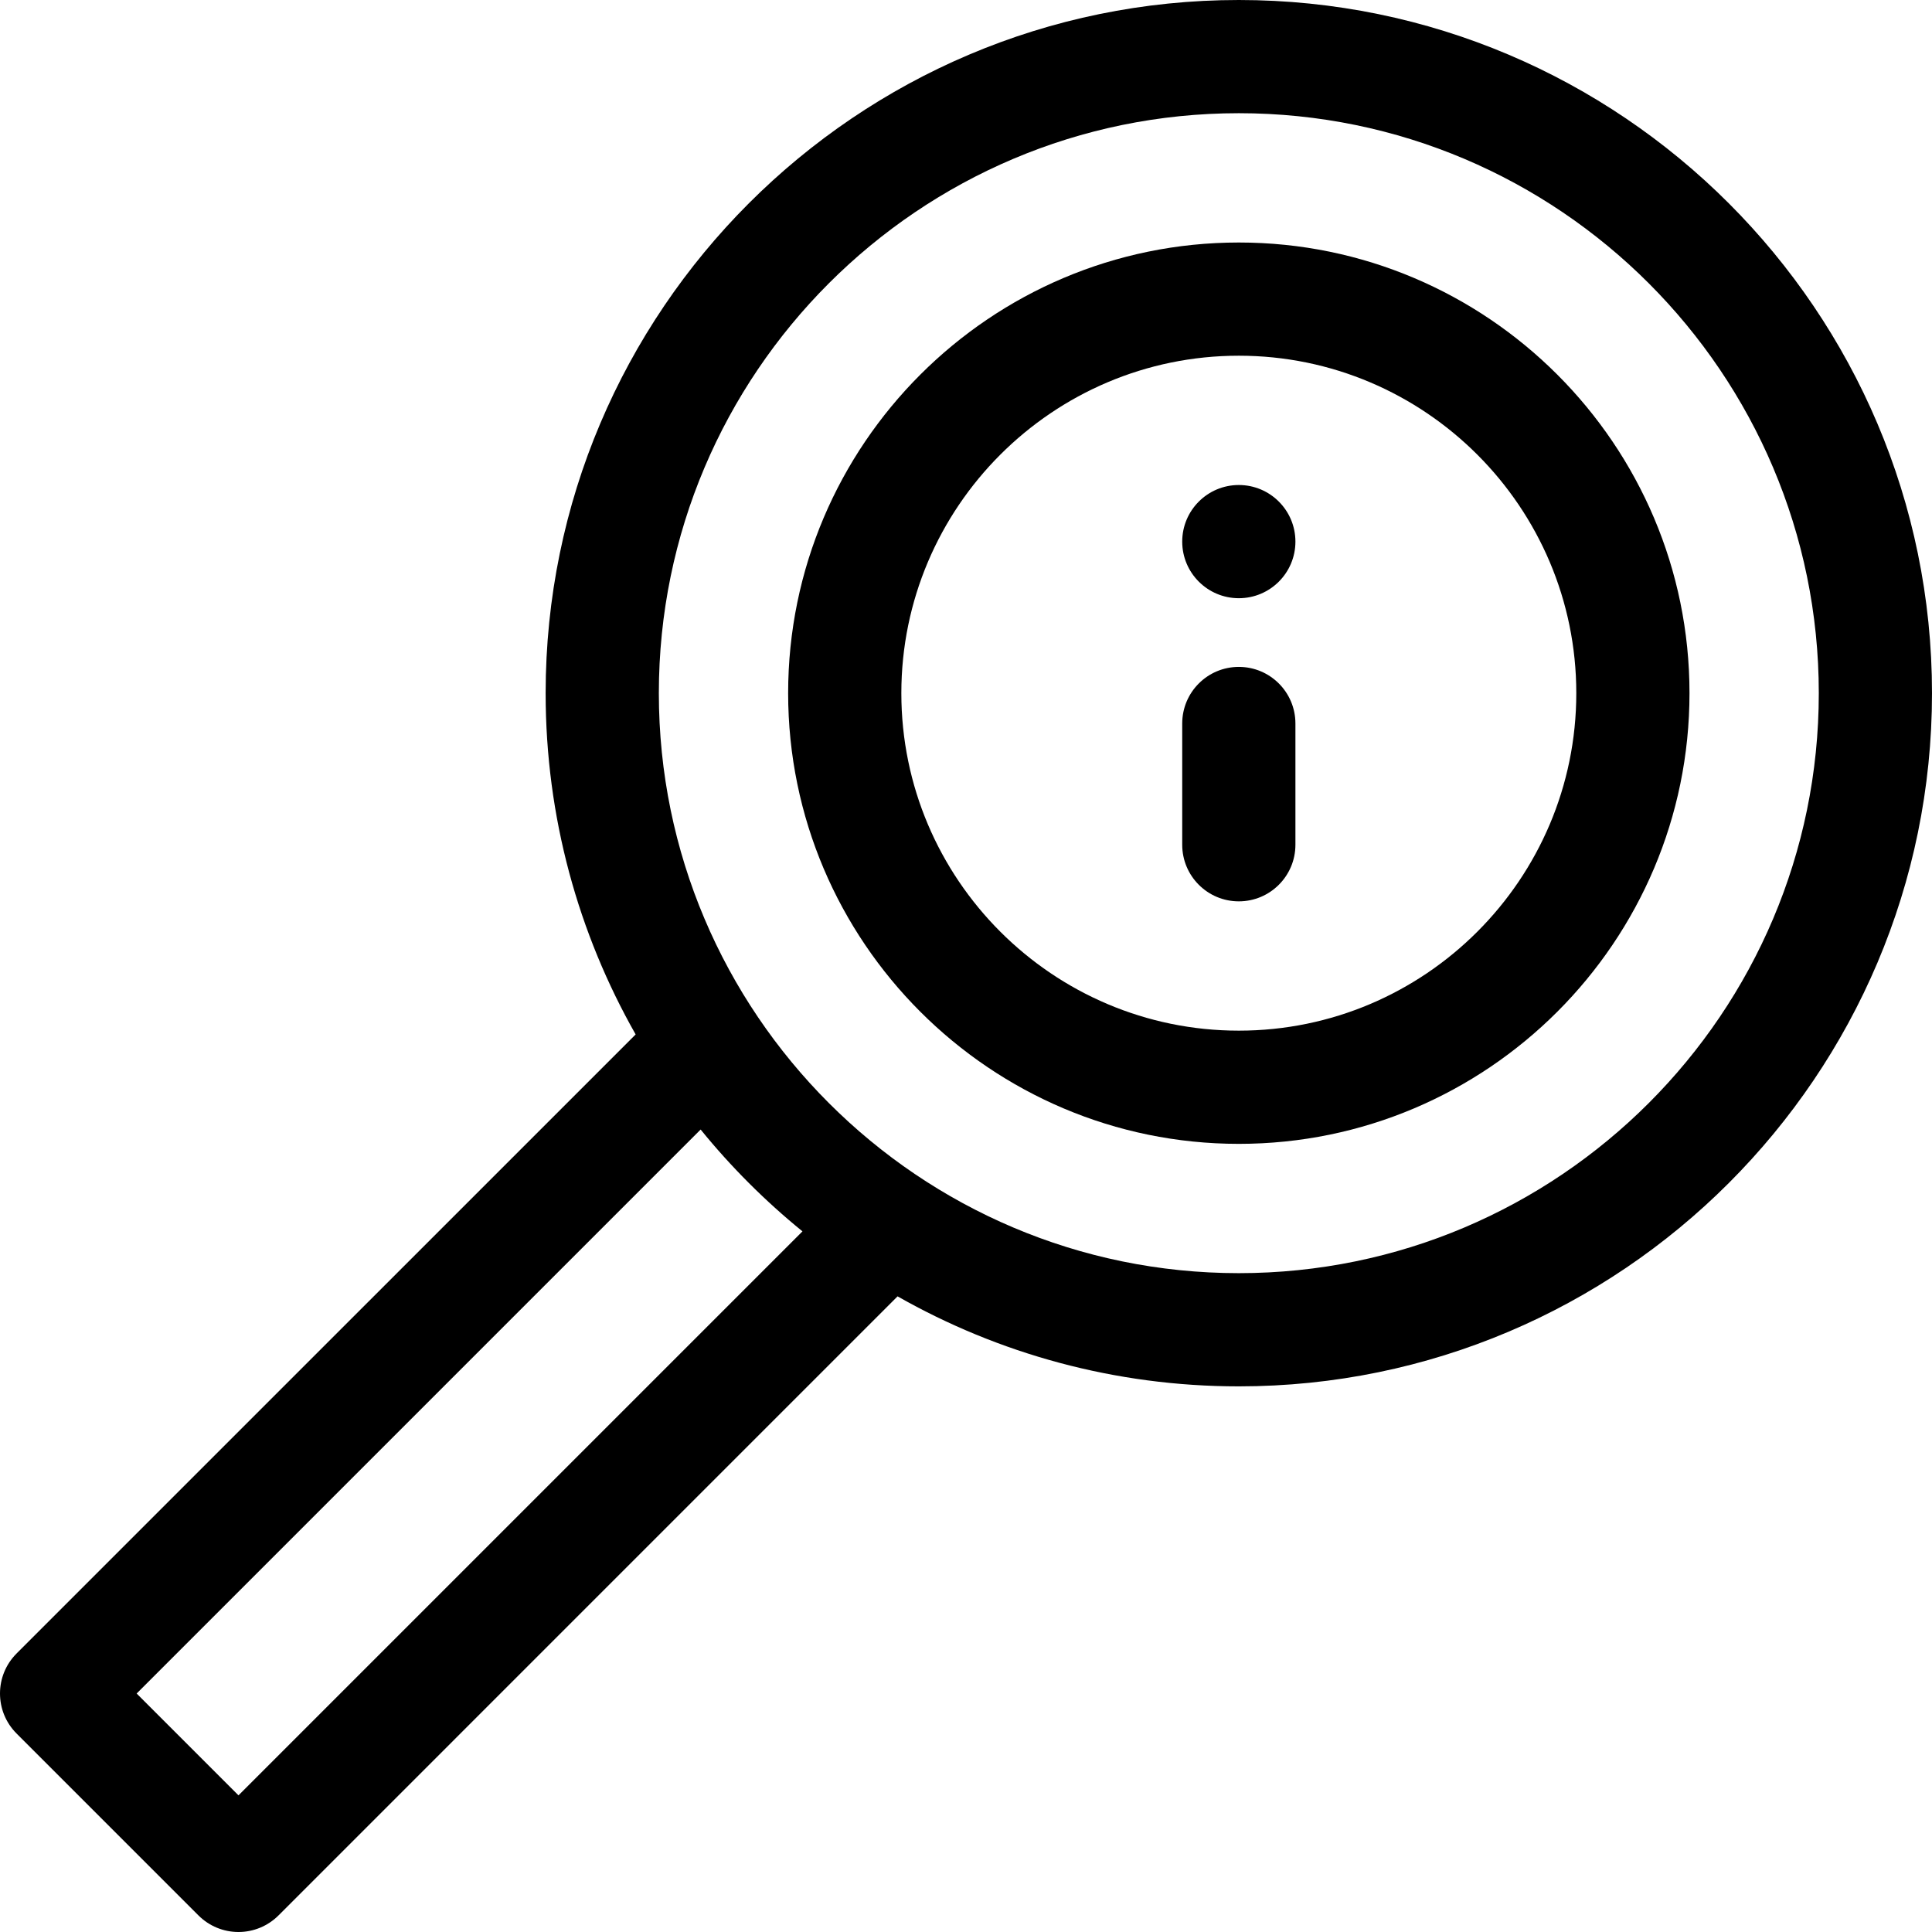
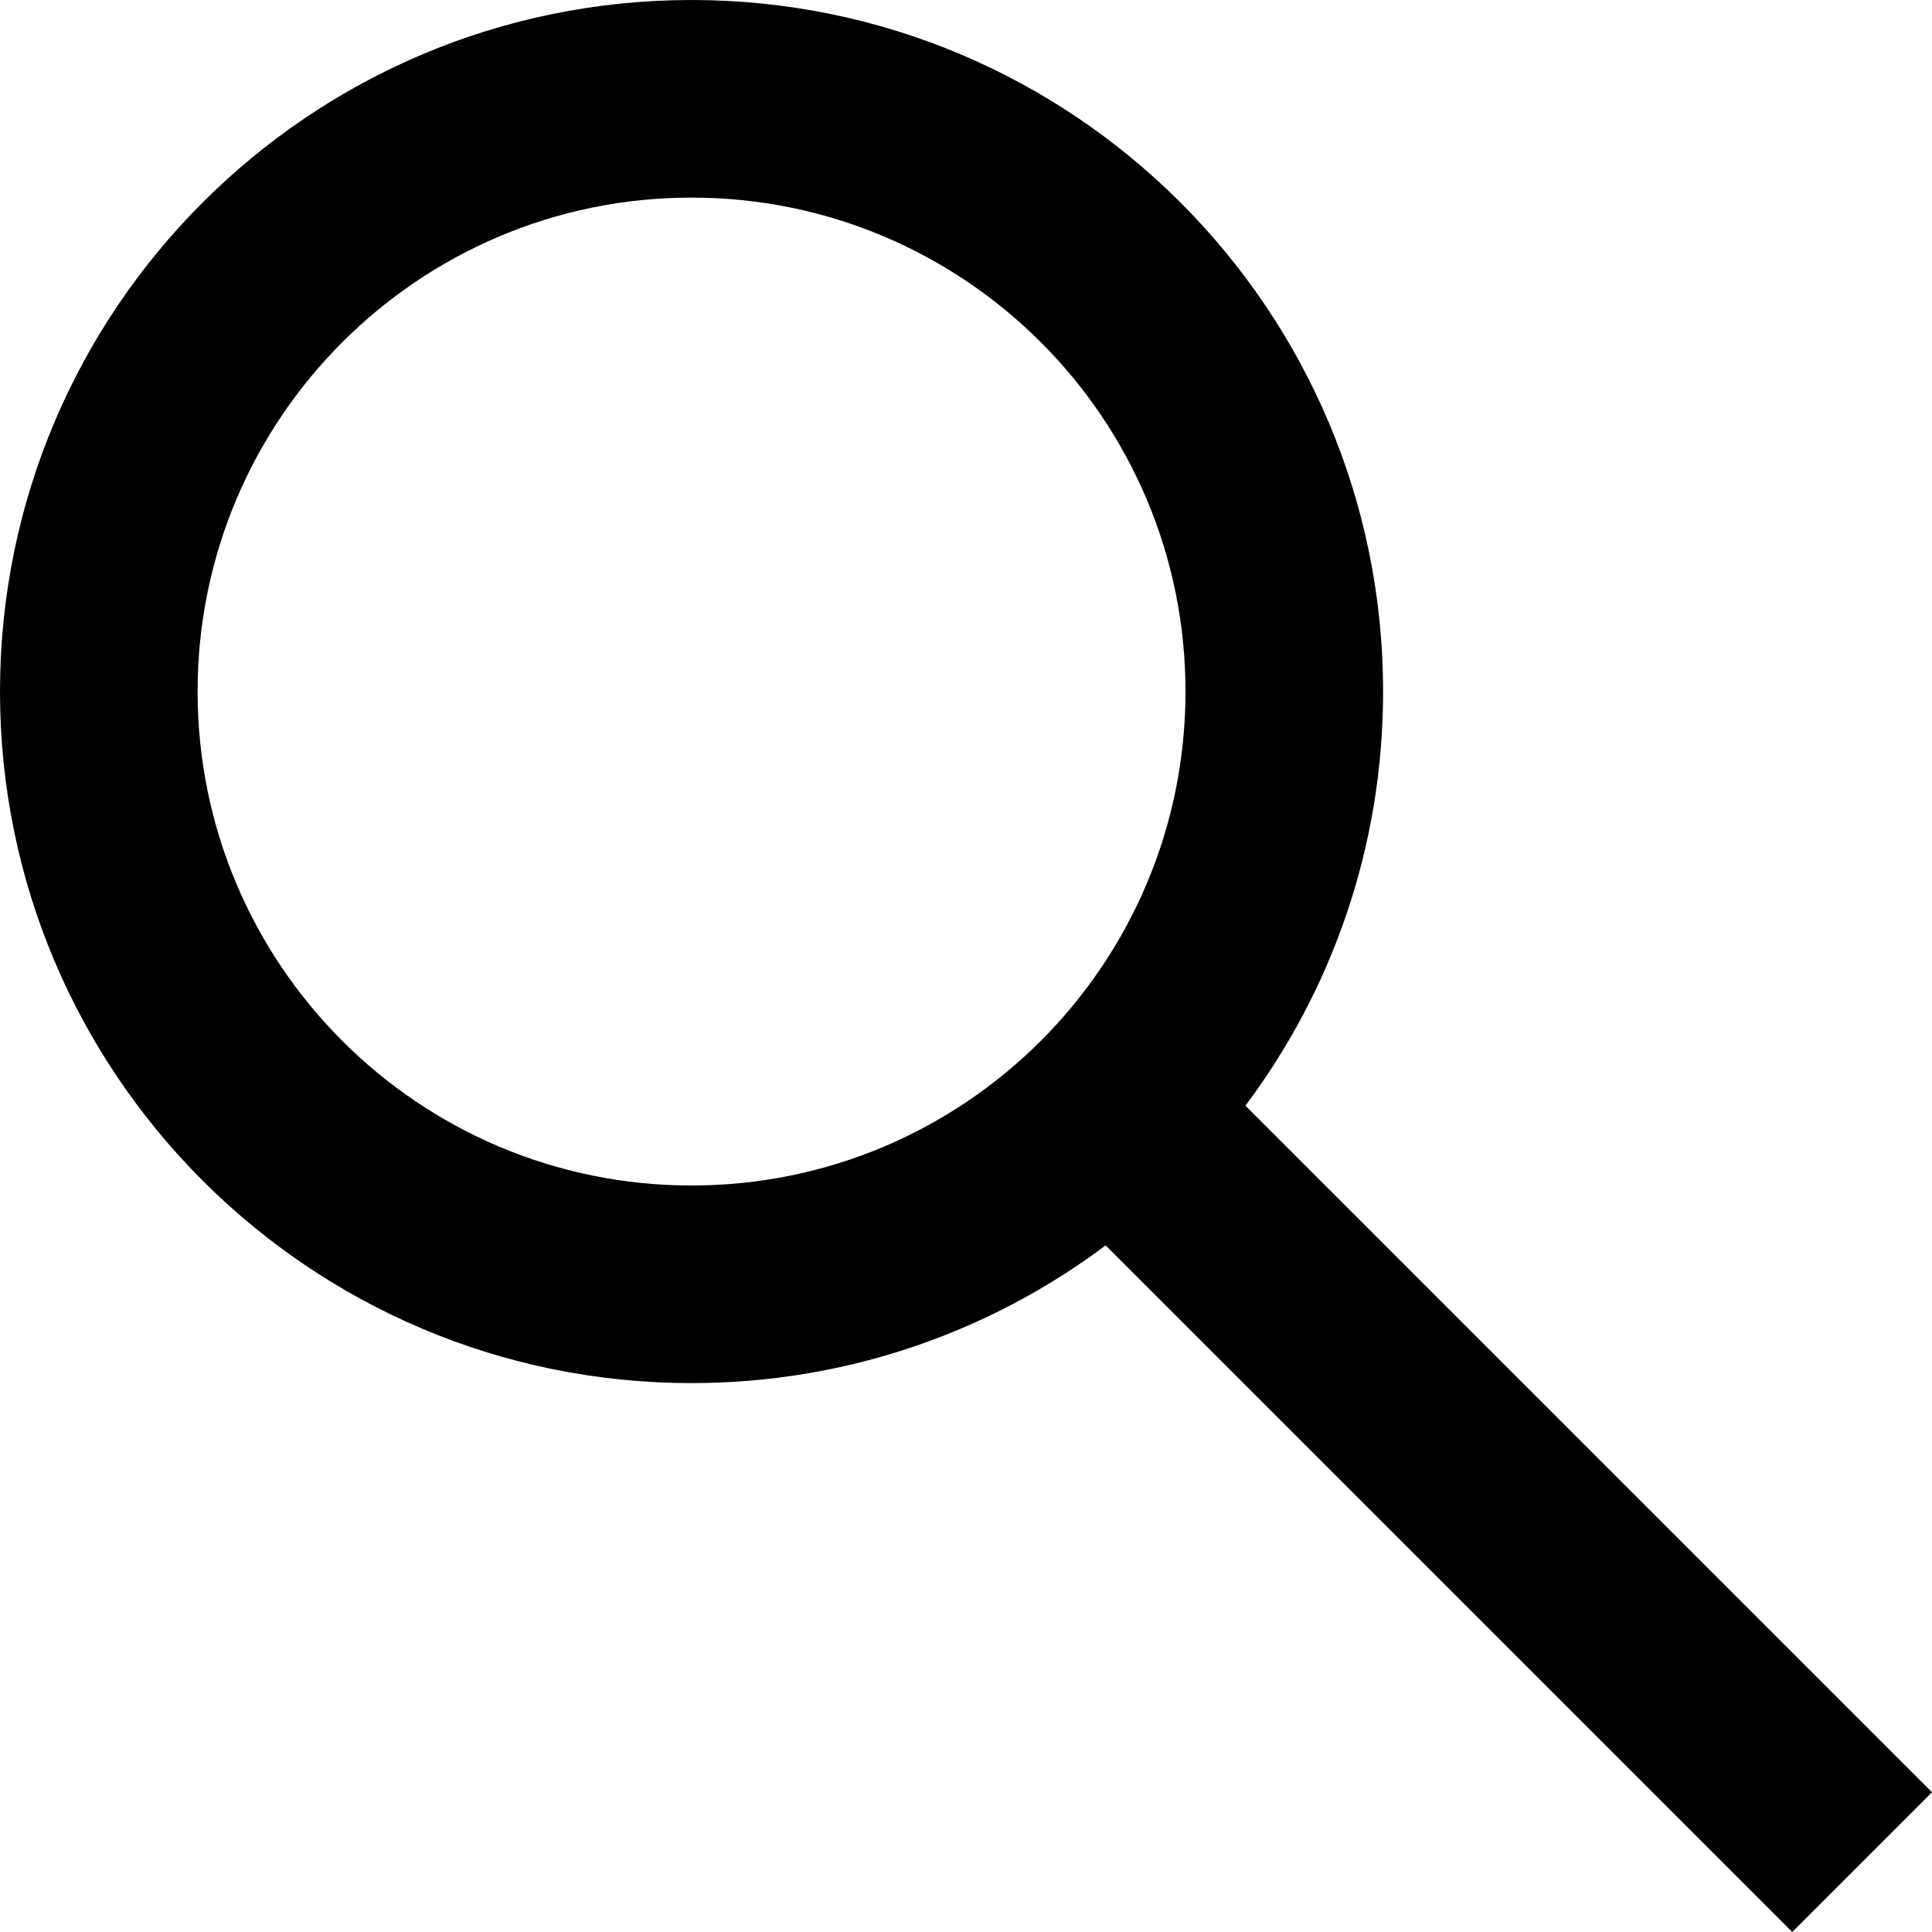
- <svg xmlns="http://www.w3.org/2000/svg" id="Capa_1" enable-background="new 0 0 512 512" height="512px" viewBox="0 0 512 512" width="512px">
-   <g transform="matrix(-1 0 0 1 512 0)">
-     <circle cx="183.7" cy="143.533" r="15" data-original="#000000" class="active-path" fill="#000000" />
-     <path d="m183.7 176.734c-8.284 0-15 6.716-15 15v32.133c0 8.284 6.716 15 15 15s15-6.716 15-15v-32.133c0-8.285-6.716-15-15-15z" data-original="#000000" class="active-path" fill="#000000" />
-     <path d="m183.7 64.267c-65.855 0-119.434 53.578-119.434 119.434 0 65.855 53.578 119.433 119.434 119.433s119.434-53.578 119.434-119.434-53.578-119.433-119.434-119.433zm0 208.866c-49.313 0-89.434-40.12-89.434-89.433 0-49.314 40.12-89.434 89.434-89.434s89.434 40.12 89.434 89.434-40.12 89.433-89.434 89.433z" data-original="#000000" class="active-path" fill="#000000" />
-     <path d="m507.606 438.193-164.058-164.058c15.173-26.714 23.852-57.578 23.852-90.435 0-101.292-82.407-183.7-183.7-183.7s-183.7 82.408-183.7 183.7 82.407 183.7 183.7 183.7c32.856 0 63.721-8.679 90.435-23.852l164.058 164.059c2.813 2.813 6.628 4.394 10.606 4.394s7.794-1.581 10.606-4.394l48.2-48.2c5.86-5.859 5.86-15.356.001-21.214zm-477.606-254.493c0-84.75 68.949-153.7 153.7-153.7s153.7 68.95 153.7 153.7-68.949 153.7-153.7 153.7-153.7-68.949-153.7-153.7zm418.8 292.087-149.463-149.464c9.899-8.041 18.946-17.088 26.987-26.987l149.463 149.464z" data-original="#000000" class="active-path" fill="#000000" />
-   </g>
+ <svg xmlns="http://www.w3.org/2000/svg" viewBox="0 0 18 18">
+   <path d="M11.603 10.301L18 16.698 16.698 18l-6.397-6.397c-1.076.806-2.411 1.283-3.859 1.283C2.885 12.886 0 10.001 0 6.443 0 2.885 2.885 0 6.443 0c3.558 0 6.443 2.885 6.443 6.443 0 1.447-.477 2.783-1.283 3.859zm-5.16.744c2.542 0 4.602-2.06 4.602-4.602 0-2.542-2.06-4.602-4.602-4.602s-4.602 2.06-4.602 4.602c0 2.542 2.06 4.602 4.602 4.602z" />
</svg>
